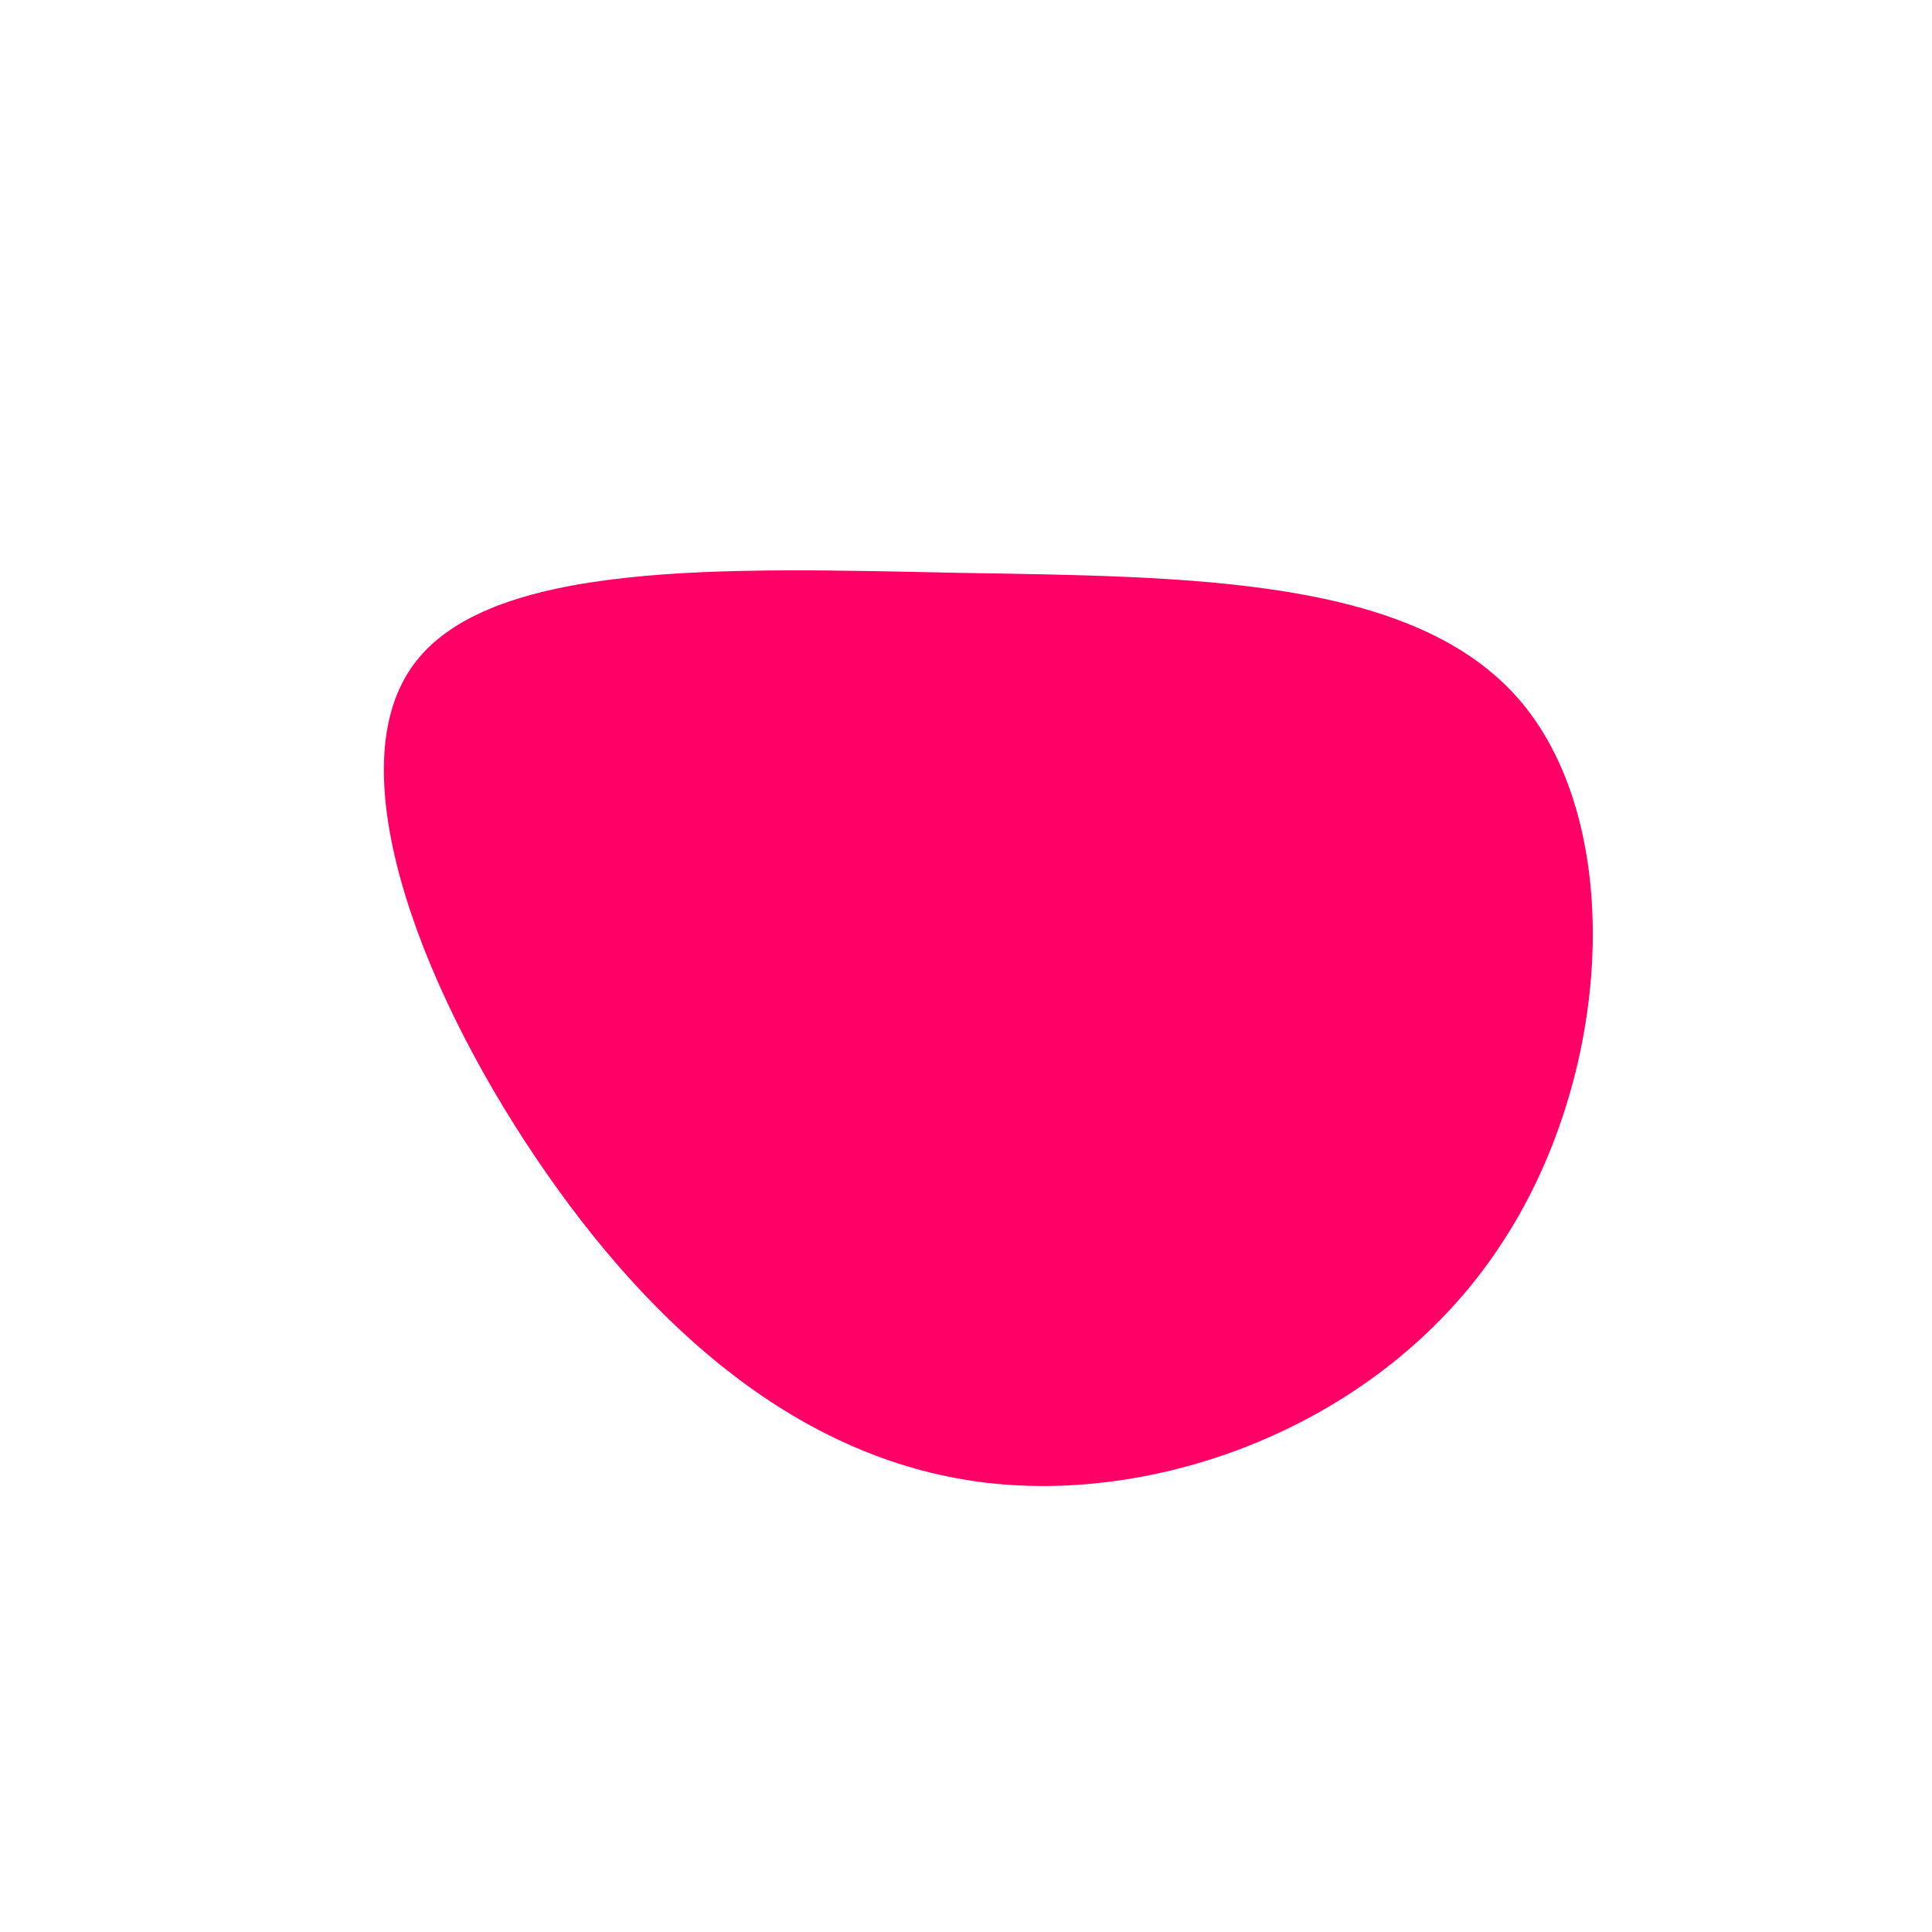
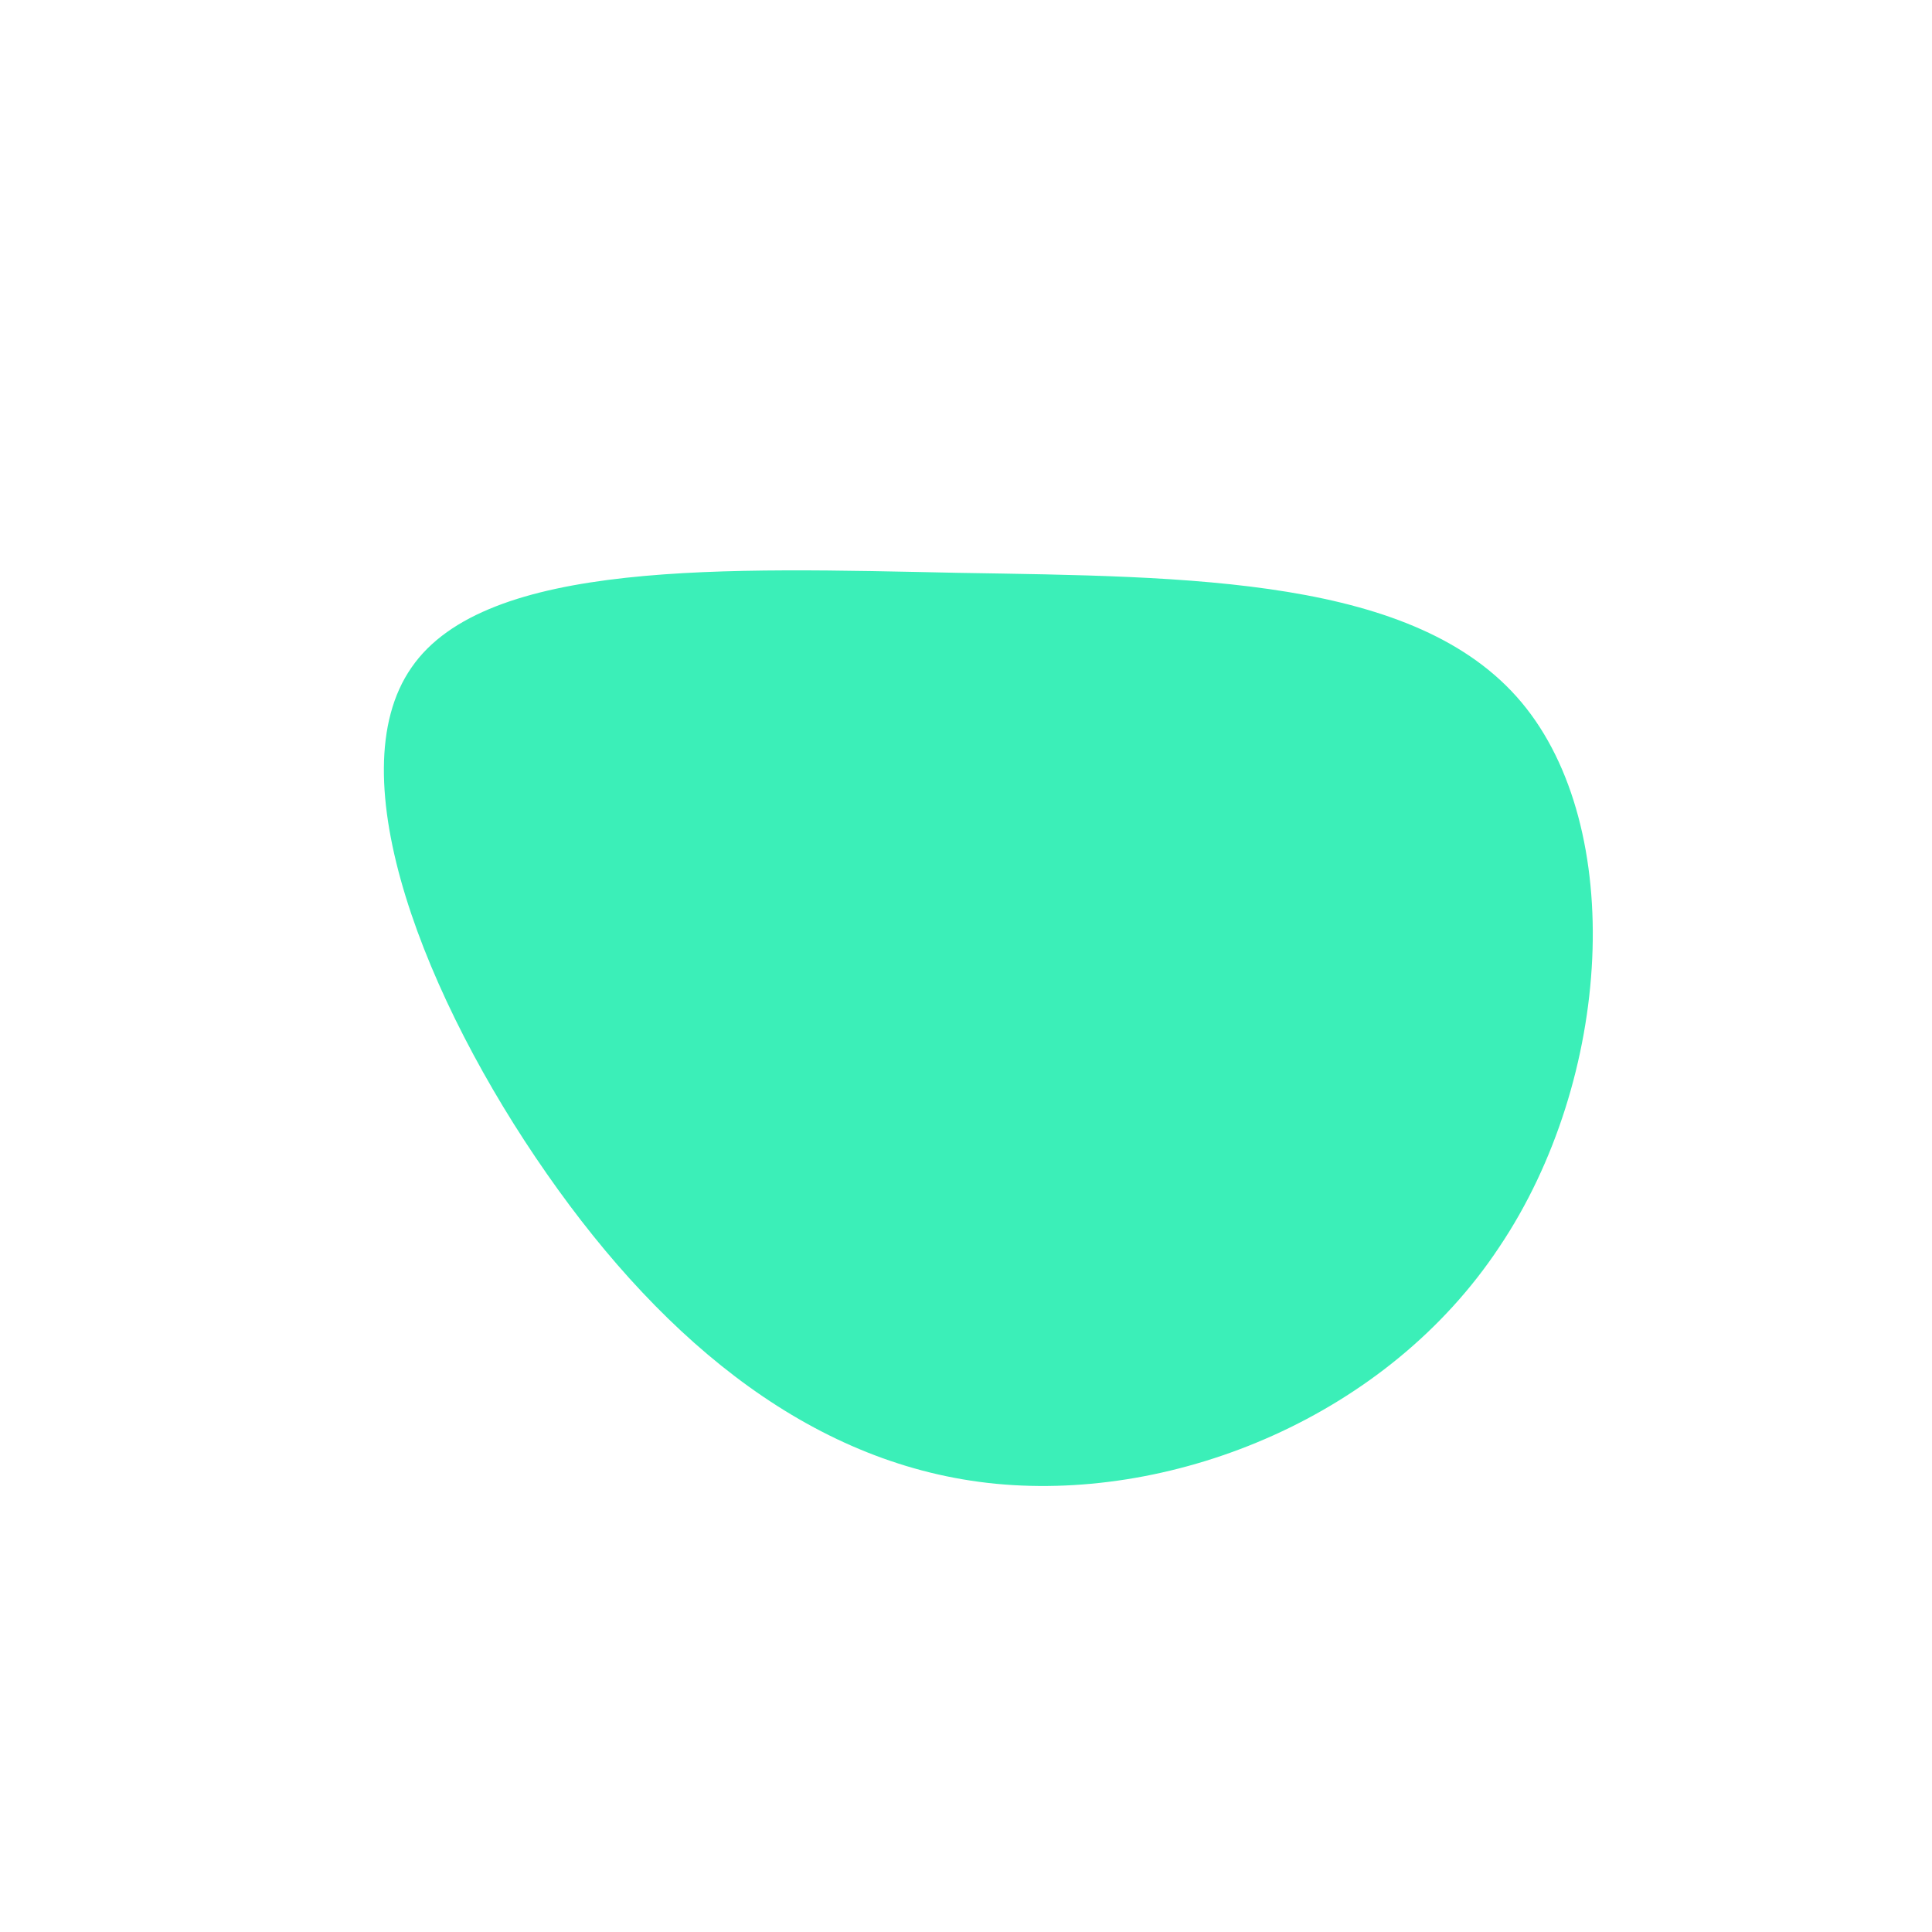
<svg xmlns="http://www.w3.org/2000/svg" viewBox="0 0 200 200">
-   <path fill="#FF0066" d="M57.5,-27.3C68.4,-14.3,66.9,11.7,55.2,29.1C43.6,46.6,21.8,55.4,3.1,53.6C-15.5,51.8,-31,39.3,-43.4,21.5C-55.9,3.6,-65.2,-19.7,-57.4,-30.9C-49.7,-42.1,-24.8,-41.2,-0.8,-40.7C23.3,-40.3,46.6,-40.3,57.5,-27.3Z" transform="translate(100 100)" />
+   <path fill="#3BEFB8" d="M57.5,-27.3C68.4,-14.3,66.9,11.7,55.2,29.1C43.6,46.6,21.8,55.4,3.1,53.6C-15.5,51.8,-31,39.3,-43.4,21.5C-55.9,3.6,-65.2,-19.7,-57.4,-30.9C-49.7,-42.1,-24.8,-41.2,-0.8,-40.7C23.3,-40.3,46.6,-40.3,57.5,-27.3Z" transform="translate(100 100)" />
</svg>
